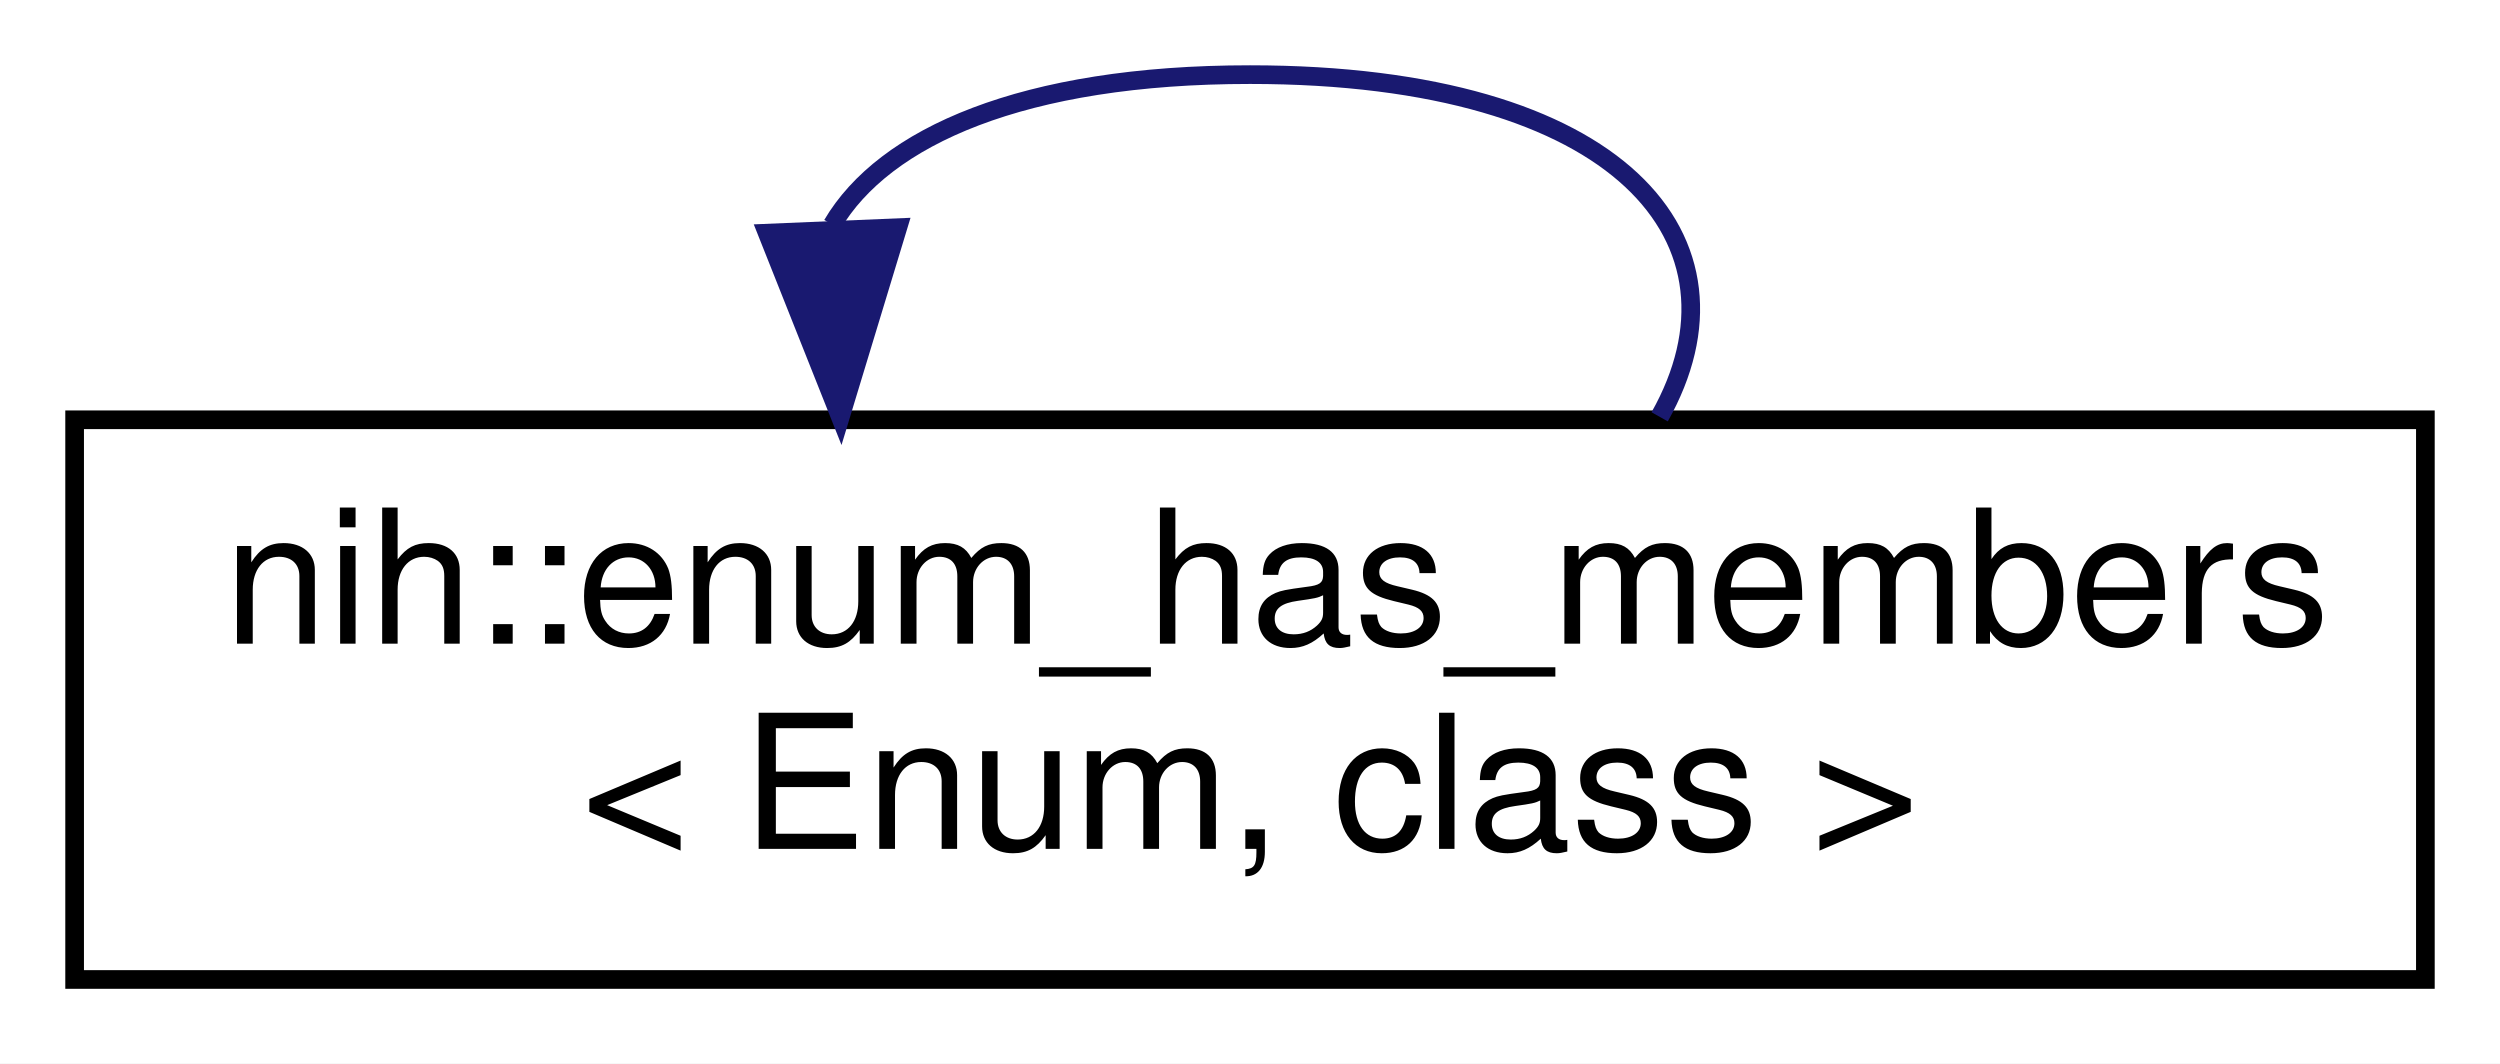
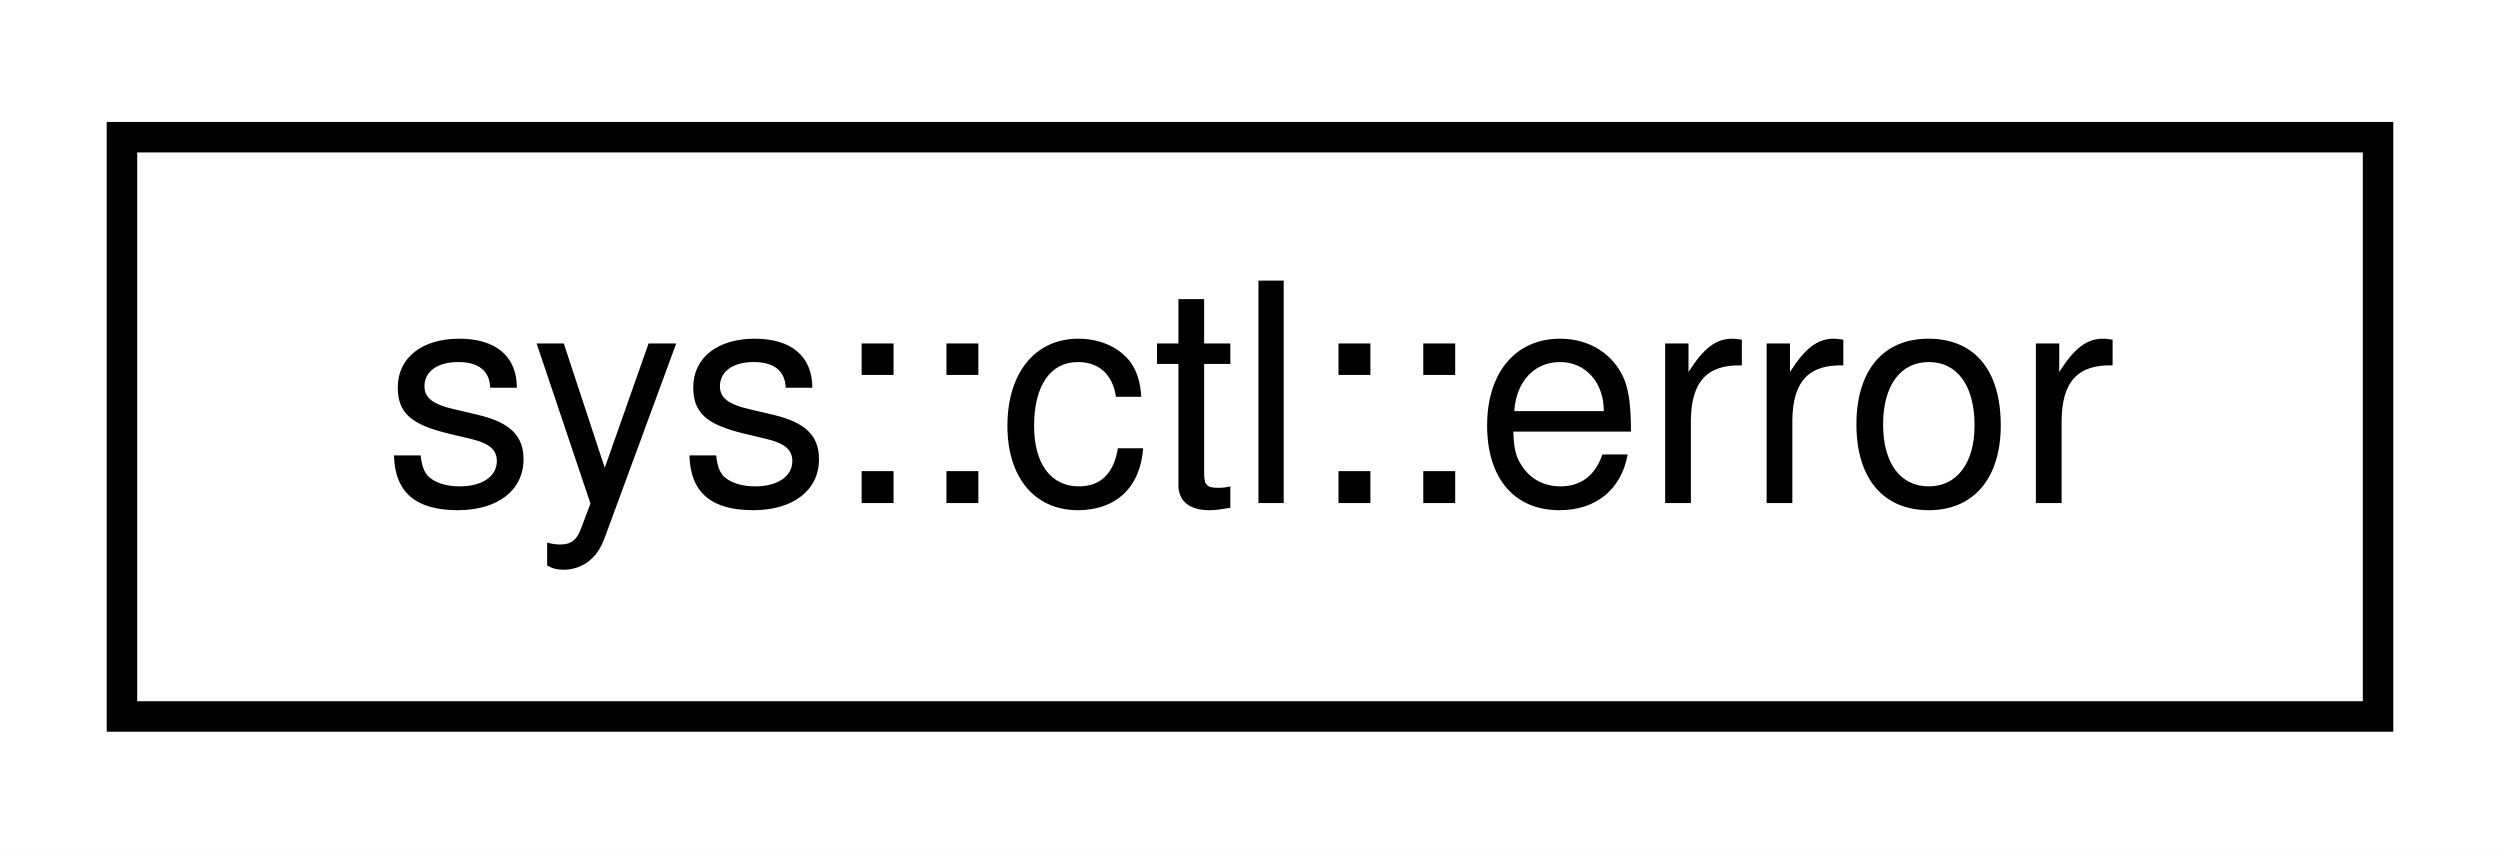
- <svg xmlns="http://www.w3.org/2000/svg" xmlns:xlink="http://www.w3.org/1999/xlink" width="134pt" height="57pt" viewBox="0.00 0.00 134.00 57.00">
-   <g id="graph0" class="graph" transform="scale(1 1) rotate(0) translate(4 53)">
-     <polygon fill="#ffffff" stroke="transparent" points="-4,4 -4,-53 130,-53 130,4 -4,4" />
+ <svg xmlns="http://www.w3.org/2000/svg" xmlns:xlink="http://www.w3.org/1999/xlink" width="82pt" height="28pt" viewBox="0.00 0.00 82.00 28.00">
+   <g id="graph0" class="graph" transform="scale(1 1) rotate(0) translate(4 24)">
+     <polygon fill="#ffffff" stroke="transparent" points="-4,4 -4,-24 78,-24 78,4 -4,4" />
    <g id="node1" class="node">
      <g id="a_node1">
-         <a xlink:href="structnih_1_1enum__has__members.html" target="_top" xlink:title="Tests whether the given enum provides all the required definitions. ">
-           <polygon fill="#ffffff" stroke="#000000" points="0,-.5 0,-30.5 126,-30.5 126,-.5 0,-.5" />
-           <text text-anchor="start" x="8" y="-18.5" font-family="Helvetica,sans-Serif" font-size="10.00" fill="#000000">nih::enum_has_members</text>
-           <text text-anchor="middle" x="63" y="-7.5" font-family="Helvetica,sans-Serif" font-size="10.00" fill="#000000">&lt; Enum, class &gt;</text>
+         <a xlink:href="namespacesys_1_1ctl.html#structsys_1_1ctl_1_1error" target="_top" xlink:title="The domain error type. ">
+           <polygon fill="#ffffff" stroke="#000000" points="0,-.5 0,-19.5 74,-19.5 74,-.5 0,-.5" />
+           <text text-anchor="middle" x="37" y="-7.5" font-family="Helvetica,sans-Serif" font-size="10.00" fill="#000000">sys::ctl::error</text>
        </a>
      </g>
    </g>
-     <g id="edge1" class="edge">
-       <path fill="none" stroke="#191970" d="M40.611,-40.958C43.39,-45.679 50.853,-49 63,-49 82.934,-49 90.253,-40.057 84.958,-30.659" />
-       <polygon fill="#191970" stroke="#191970" points="44.121,-40.797 41.042,-30.659 37.127,-40.504 44.121,-40.797" />
-     </g>
  </g>
</svg>
